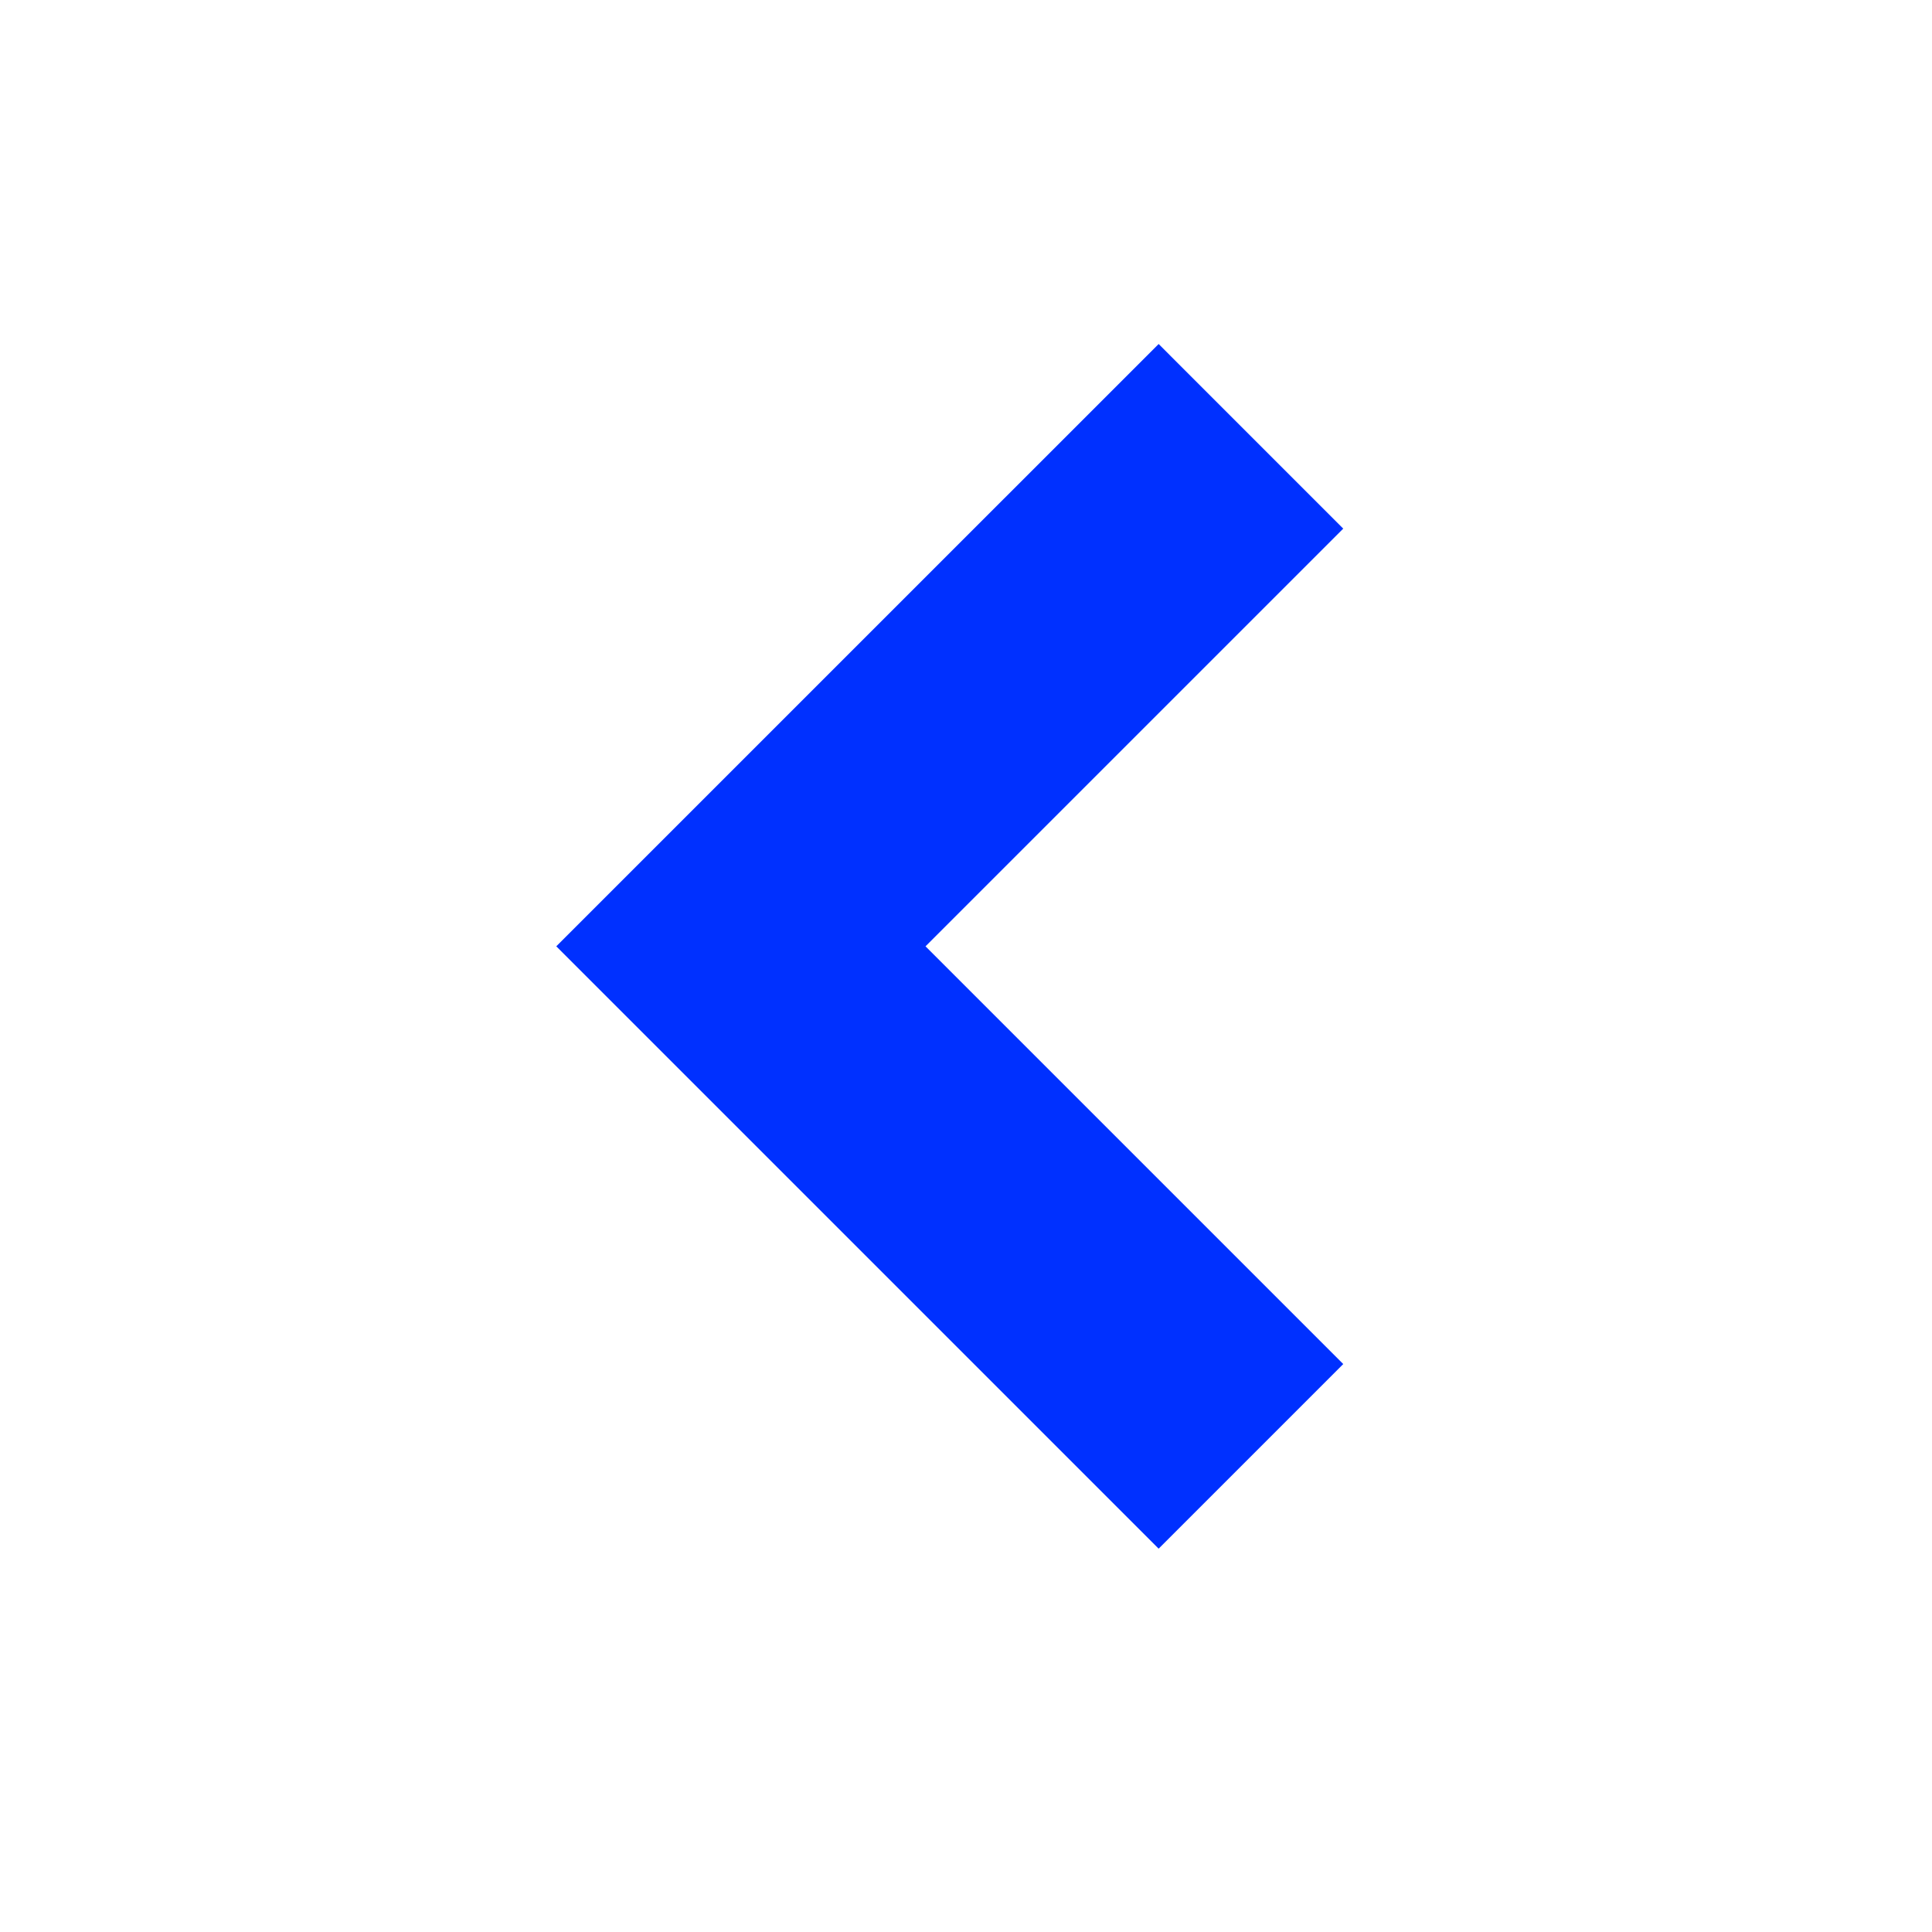
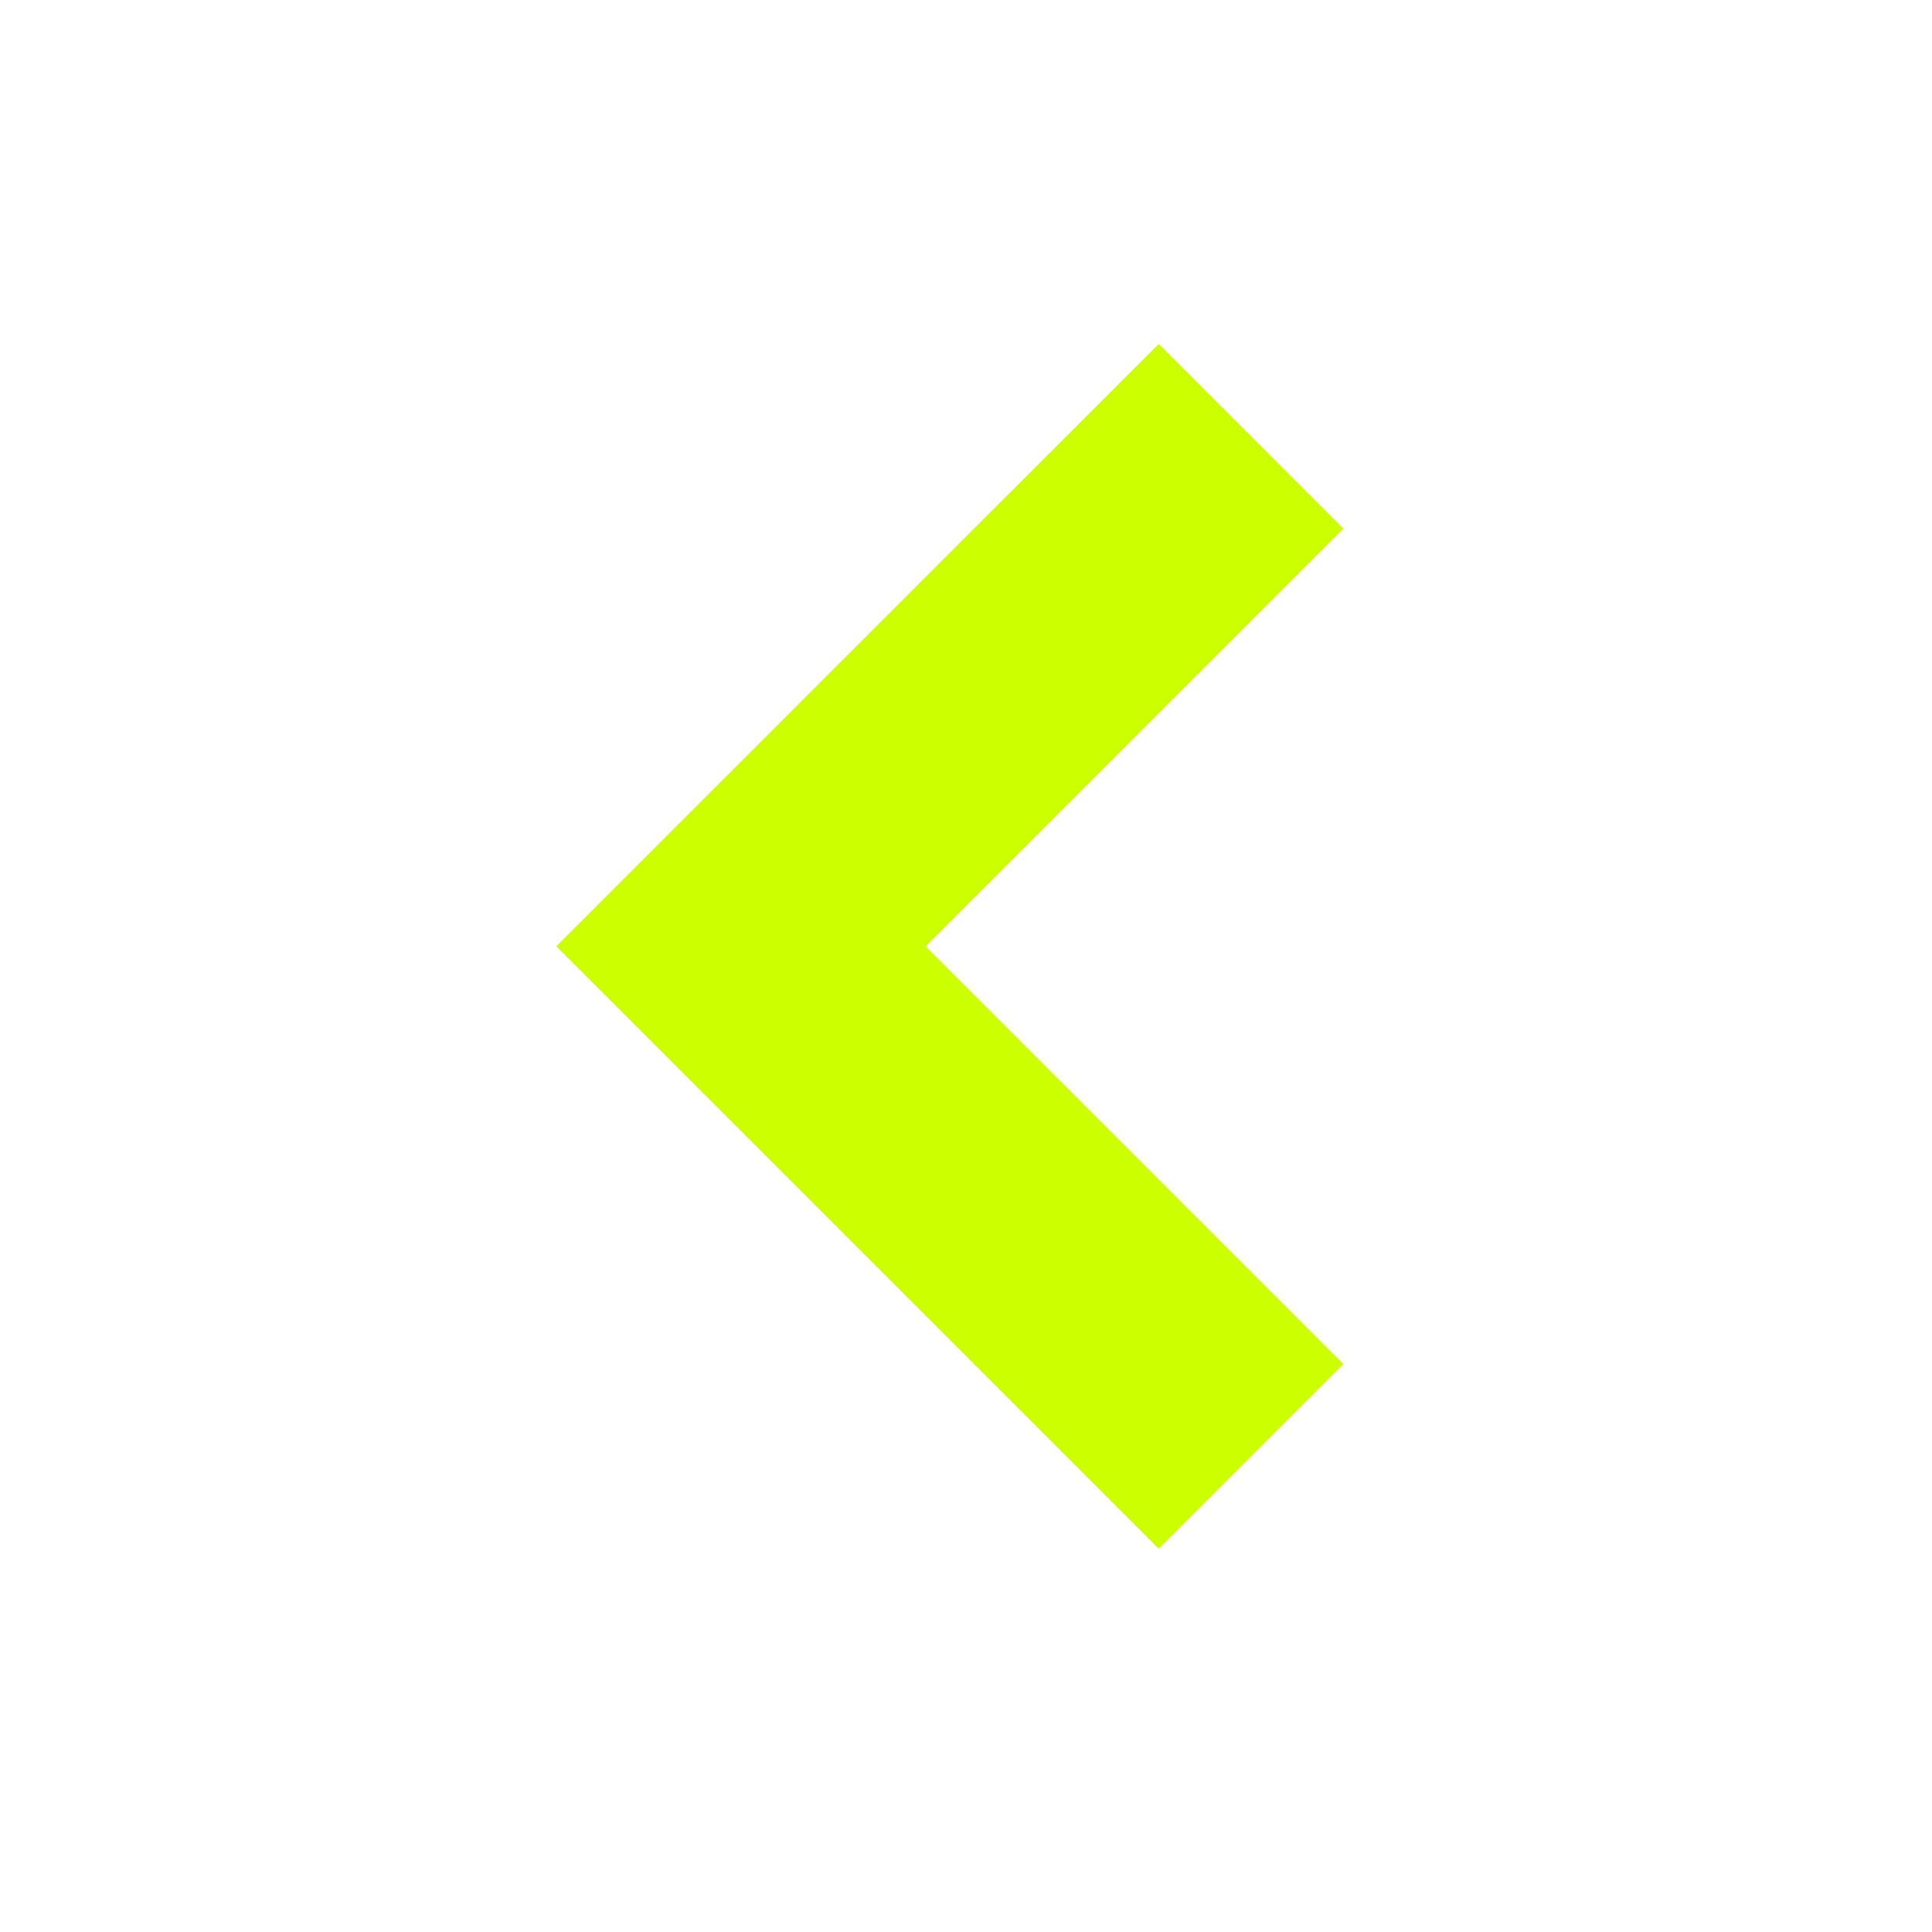
<svg xmlns="http://www.w3.org/2000/svg" width="37px" height="37px" viewBox="0 0 37 37" version="1.1">
  <g id="Page-1" stroke="none" stroke-width="1" fill="none" fill-rule="evenodd">
-     <g id="assets" transform="translate(-210, -322)" stroke="#0030FF" stroke-width="5">
-       <polyline id="Path-2" points="233.957 330.356 224.189 340.123 233.957 349.891" />
+     <g id="assets" transform="translate(-480, -322)" stroke="#CCFF00" stroke-width="5">
+       <polyline id="Path-2" points="503.957 330.356 494.189 340.123 503.957 349.891" />
    </g>
  </g>
</svg>
